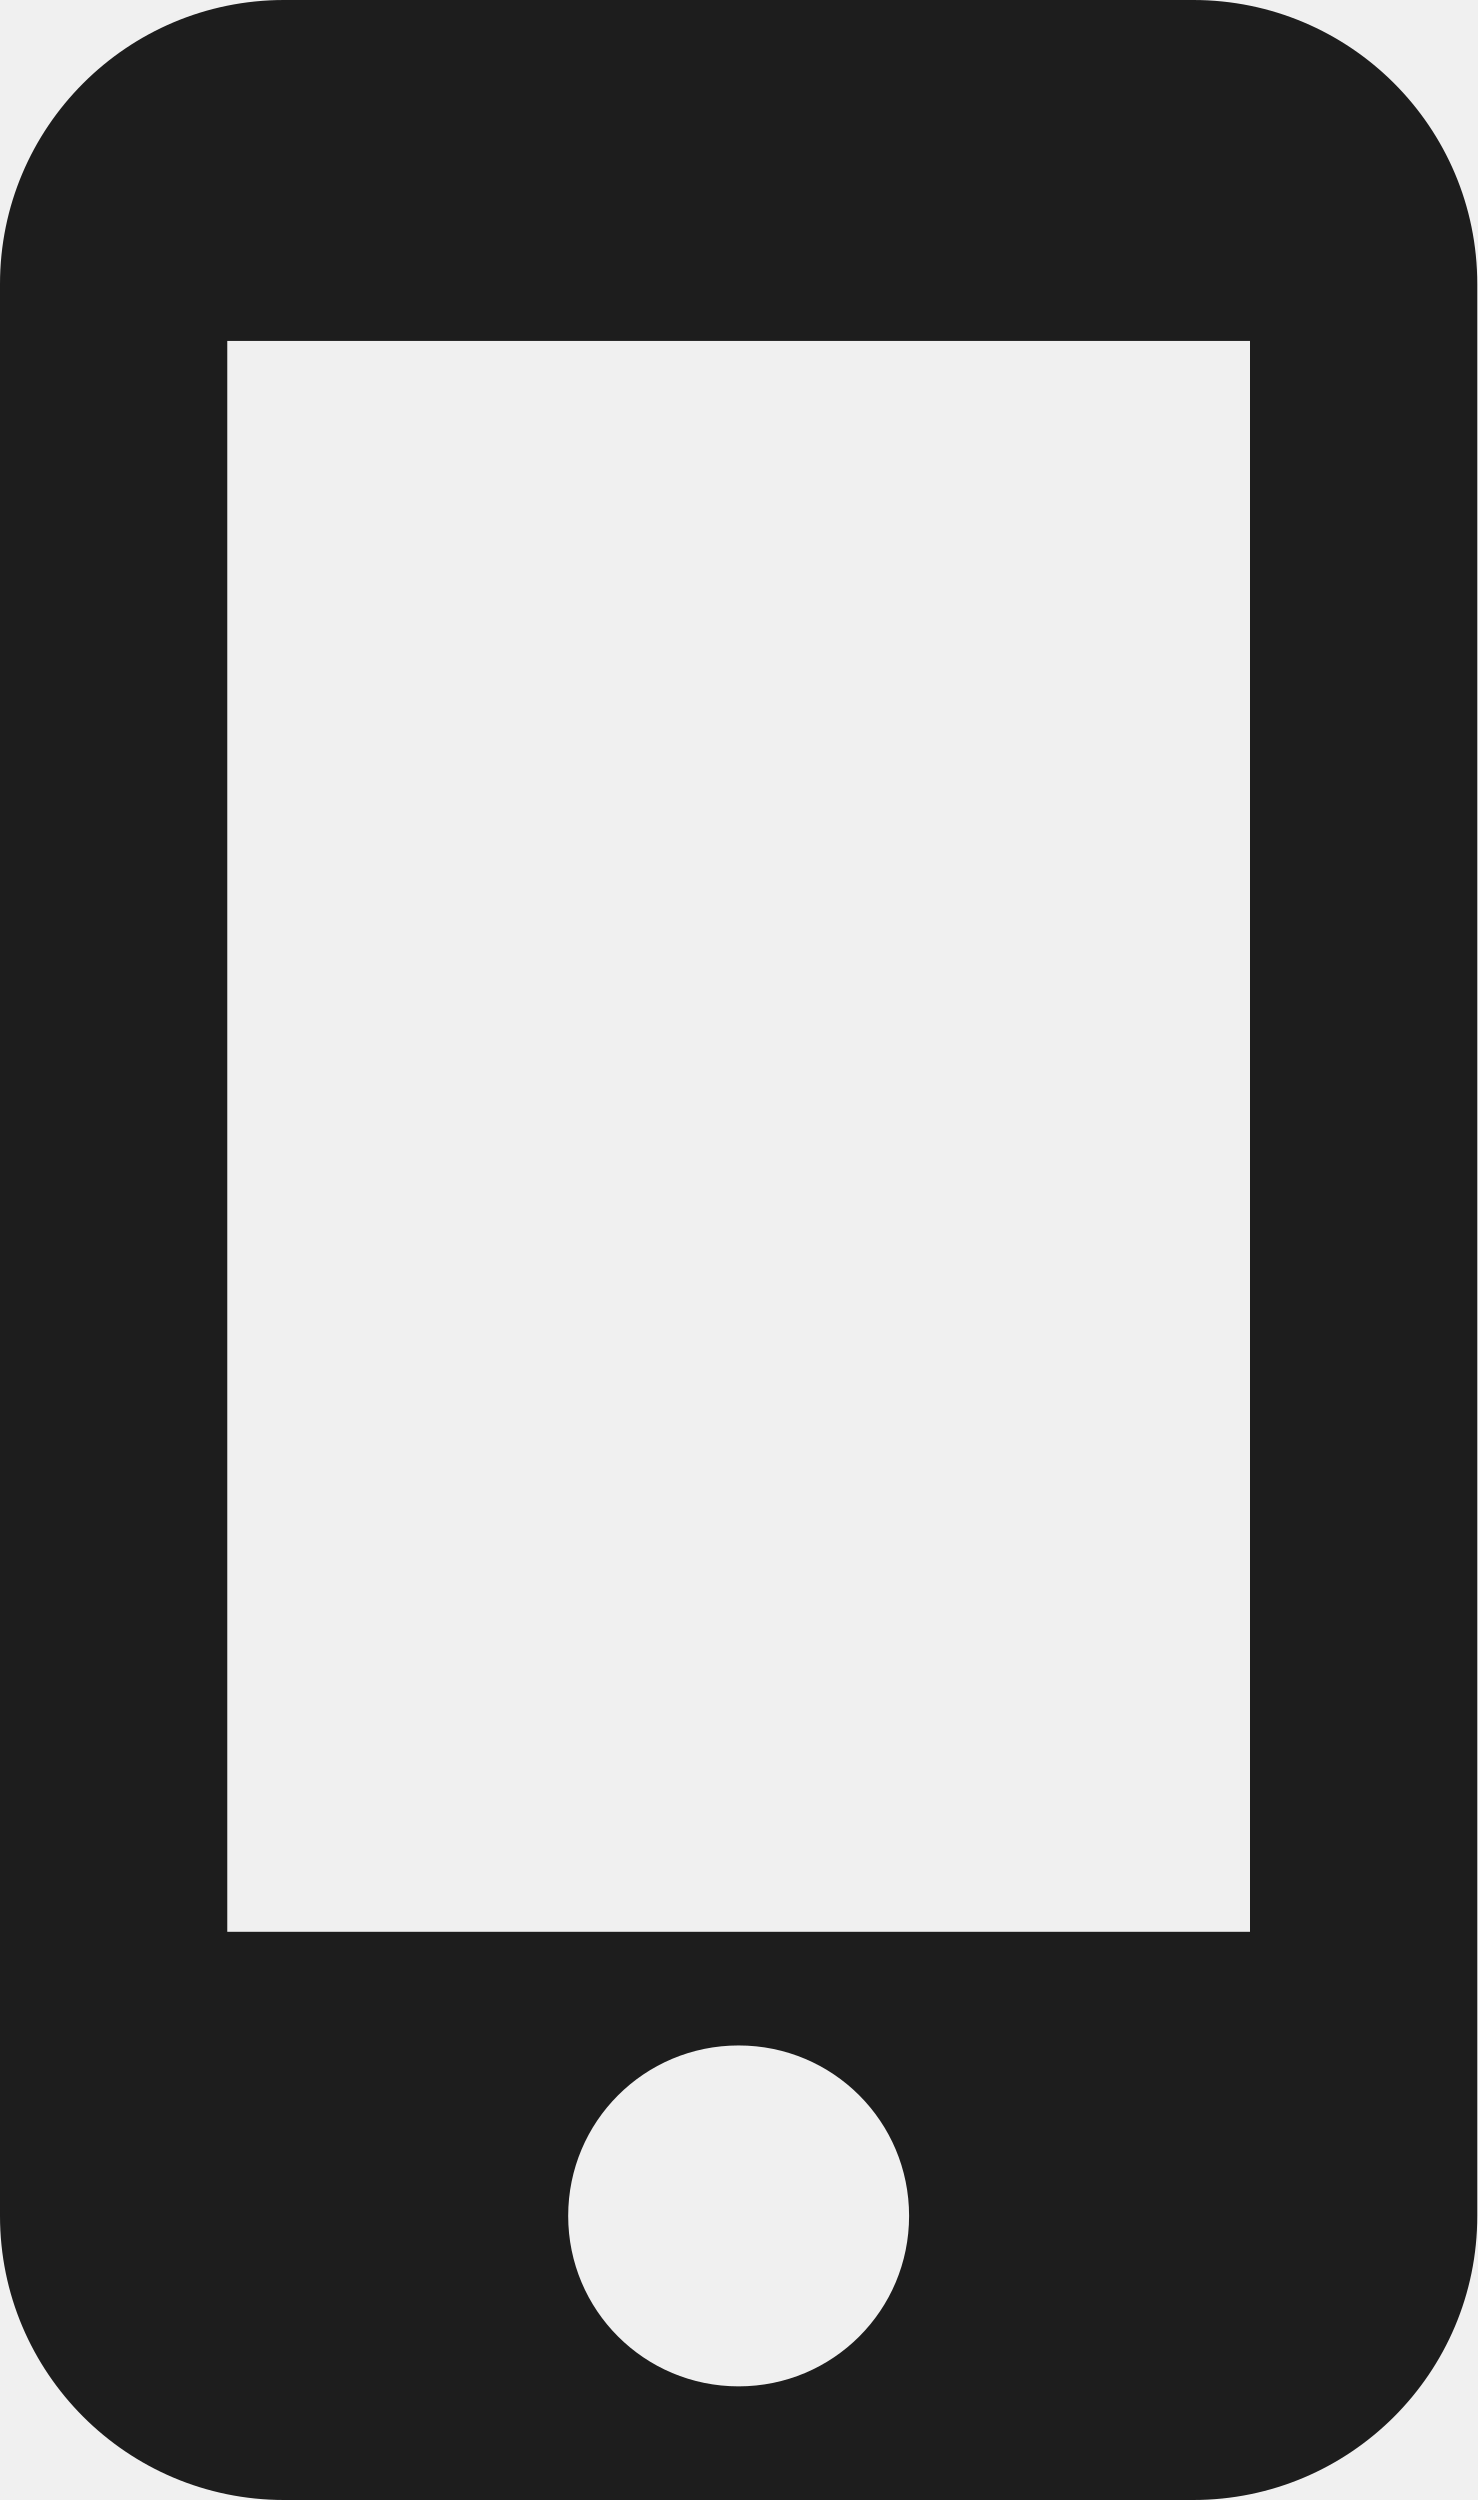
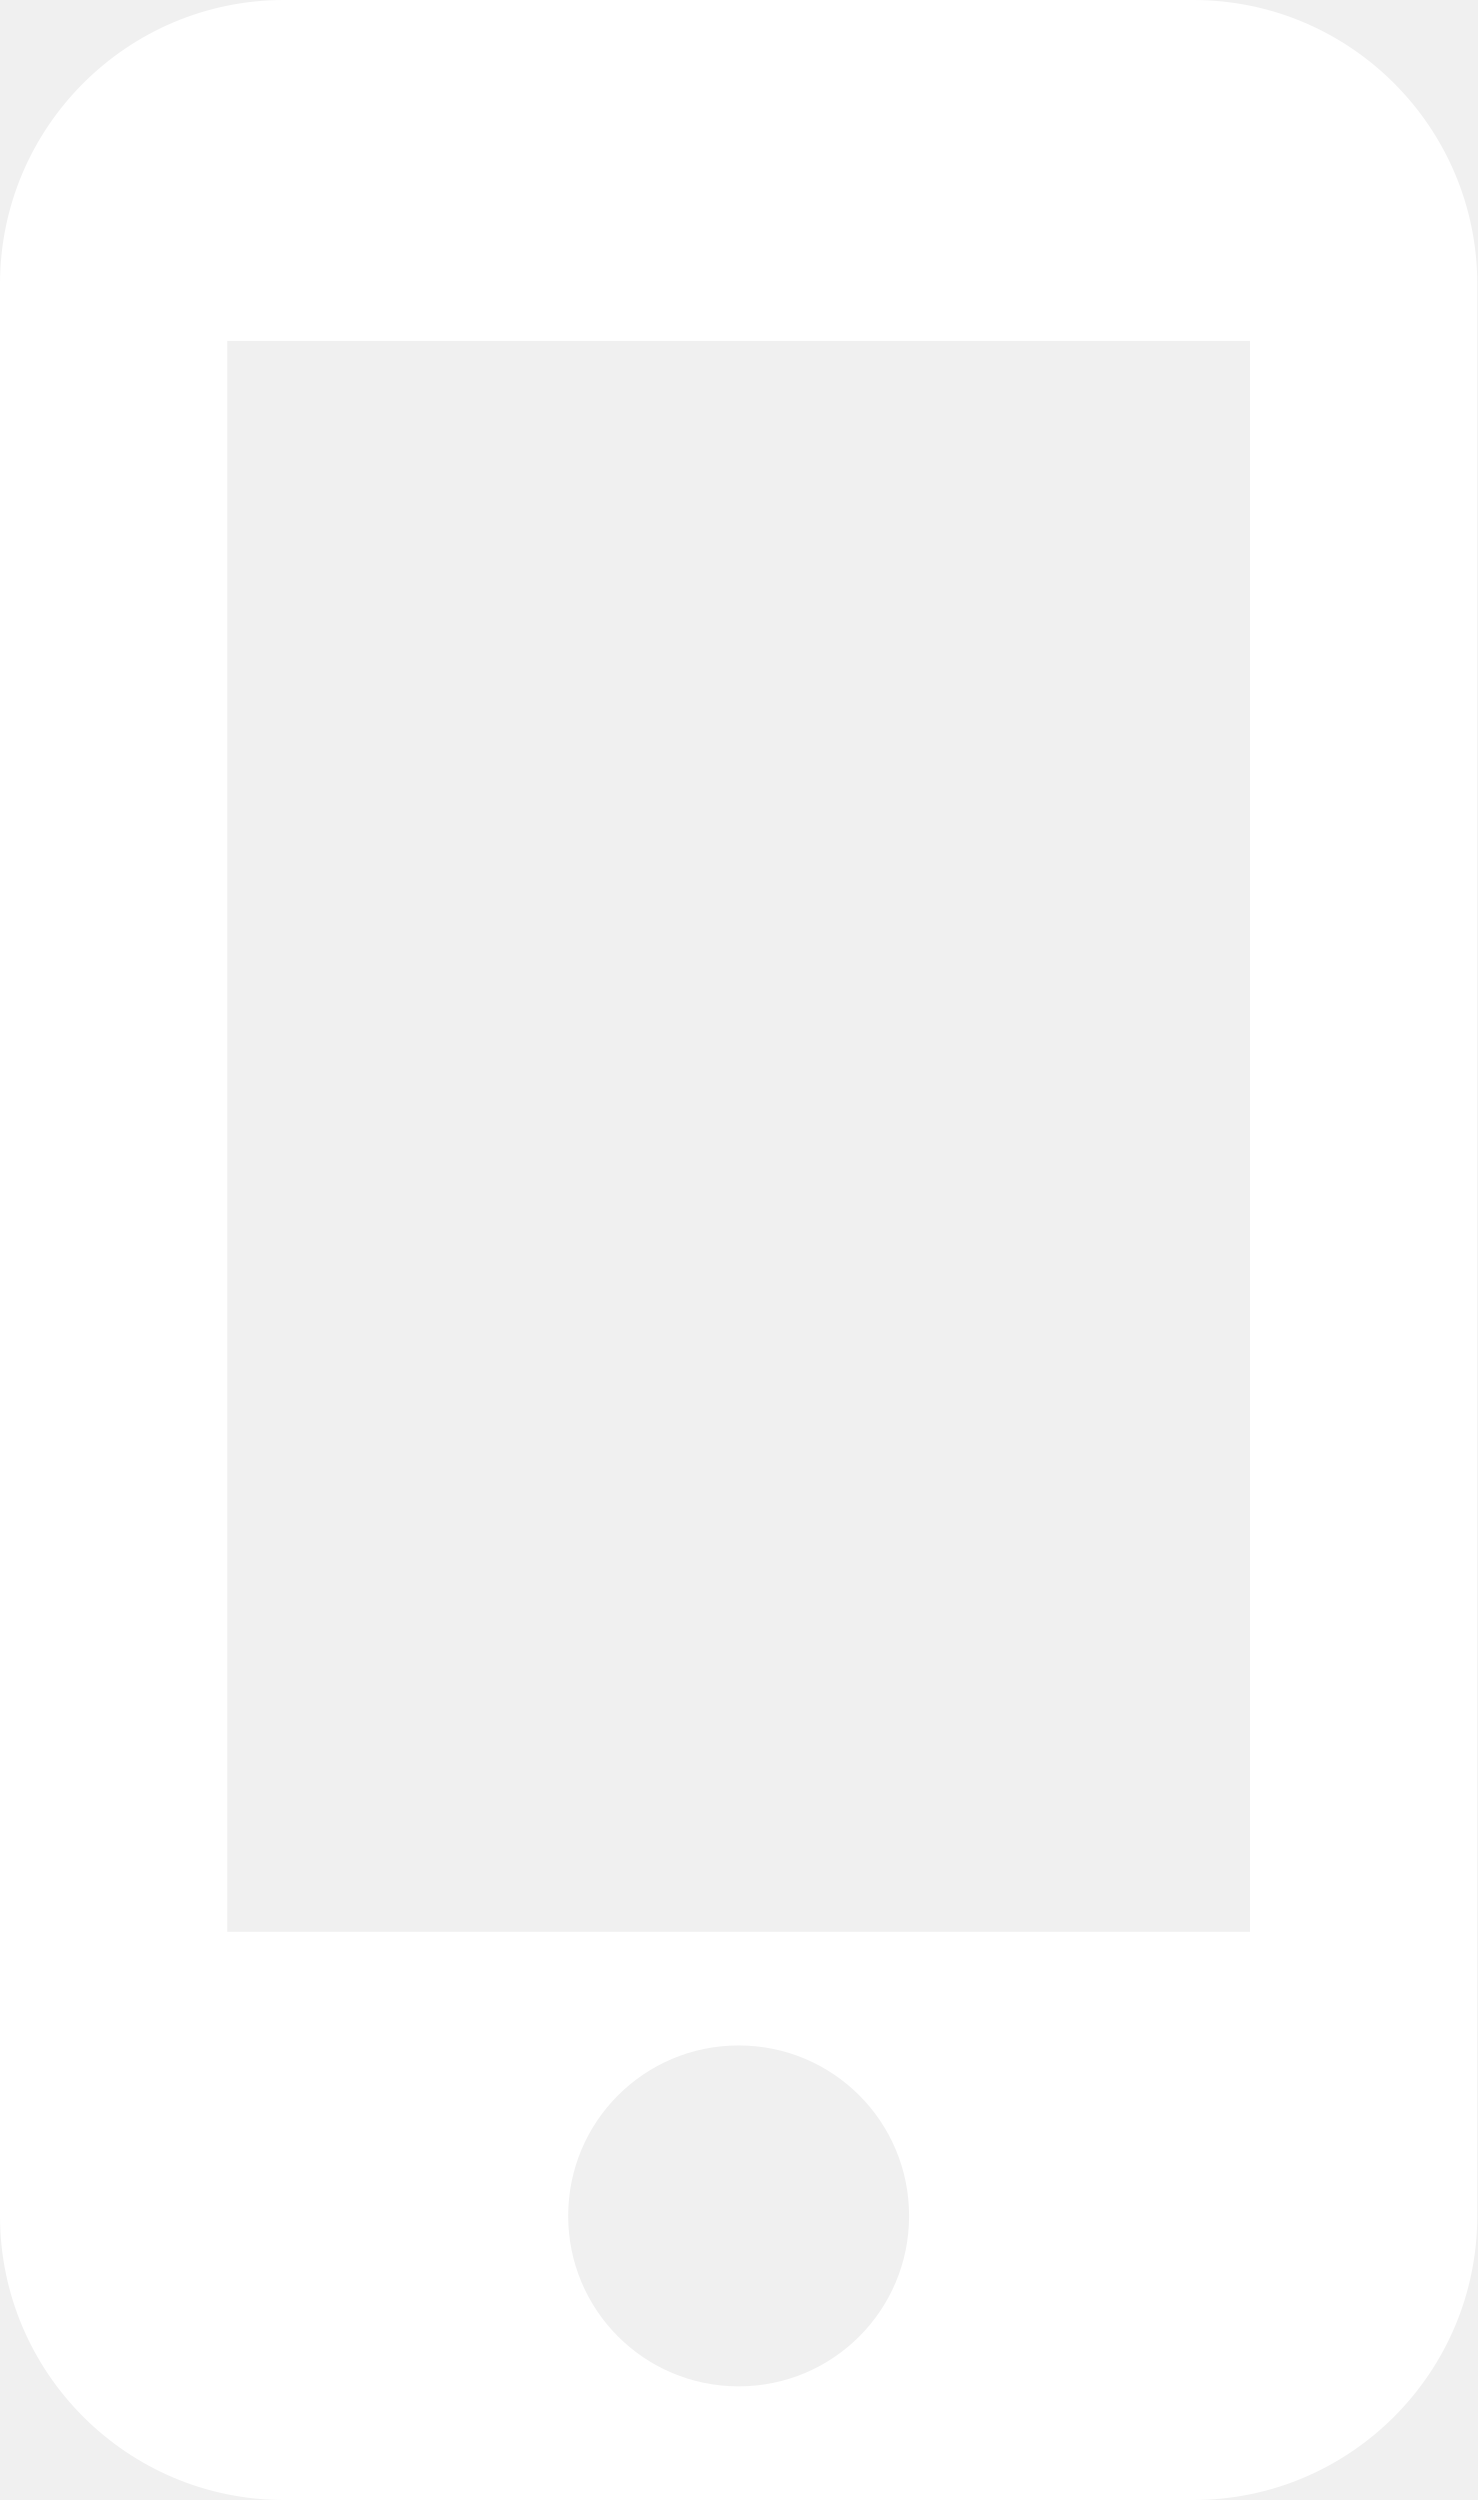
<svg xmlns="http://www.w3.org/2000/svg" width="13px" height="22px" viewBox="0 0 13 22" version="1.1">
  <g id="Icons" stroke="none" stroke-width="1" fill="none" fill-rule="evenodd">
    <g id="Outlined" transform="translate(-717, -2503)">
      <g id="Hardware" transform="translate(100, 2404)">
        <g id="Outlined-/-Hardware-/-phone_iphone" transform="translate(612, 98)">
          <g>
            <polygon id="Path" points="0 0 24 0 24 24 0 24" />
-             <path d="M15.5,1 L7.5,1 C6.12,1 5,2.12 5,3.5 L5,20.5 C5,21.88 6.12,23 7.5,23 L15.5,23 C16.88,23 18,21.88 18,20.5 L18,3.5 C18,2.12 16.88,1 15.5,1 Z M11.5,22 C10.67,22 10,21.33 10,20.5 C10,19.67 10.67,19 11.5,19 C12.33,19 13,19.67 13,20.5 C13,21.33 12.33,22 11.5,22 Z M16,18 L7,18 L7,4 L16,4 L16,18 Z" id="🔹-Icon-Color" fill="#1D1D1D" />
+             <path d="M15.5,1 L7.5,1 C6.12,1 5,2.12 5,3.5 L5,20.5 C5,21.88 6.12,23 7.5,23 L15.5,23 C16.88,23 18,21.88 18,20.5 L18,3.5 C18,2.12 16.88,1 15.5,1 Z M11.5,22 C10.67,22 10,21.33 10,20.5 C10,19.67 10.67,19 11.5,19 C12.33,19 13,19.67 13,20.5 C13,21.33 12.33,22 11.5,22 Z M16,18 L7,18 L7,4 L16,4 L16,18 Z" id="🔹-Icon-Color" fill="#FFFFFF" />
          </g>
        </g>
      </g>
    </g>
  </g>
</svg>
